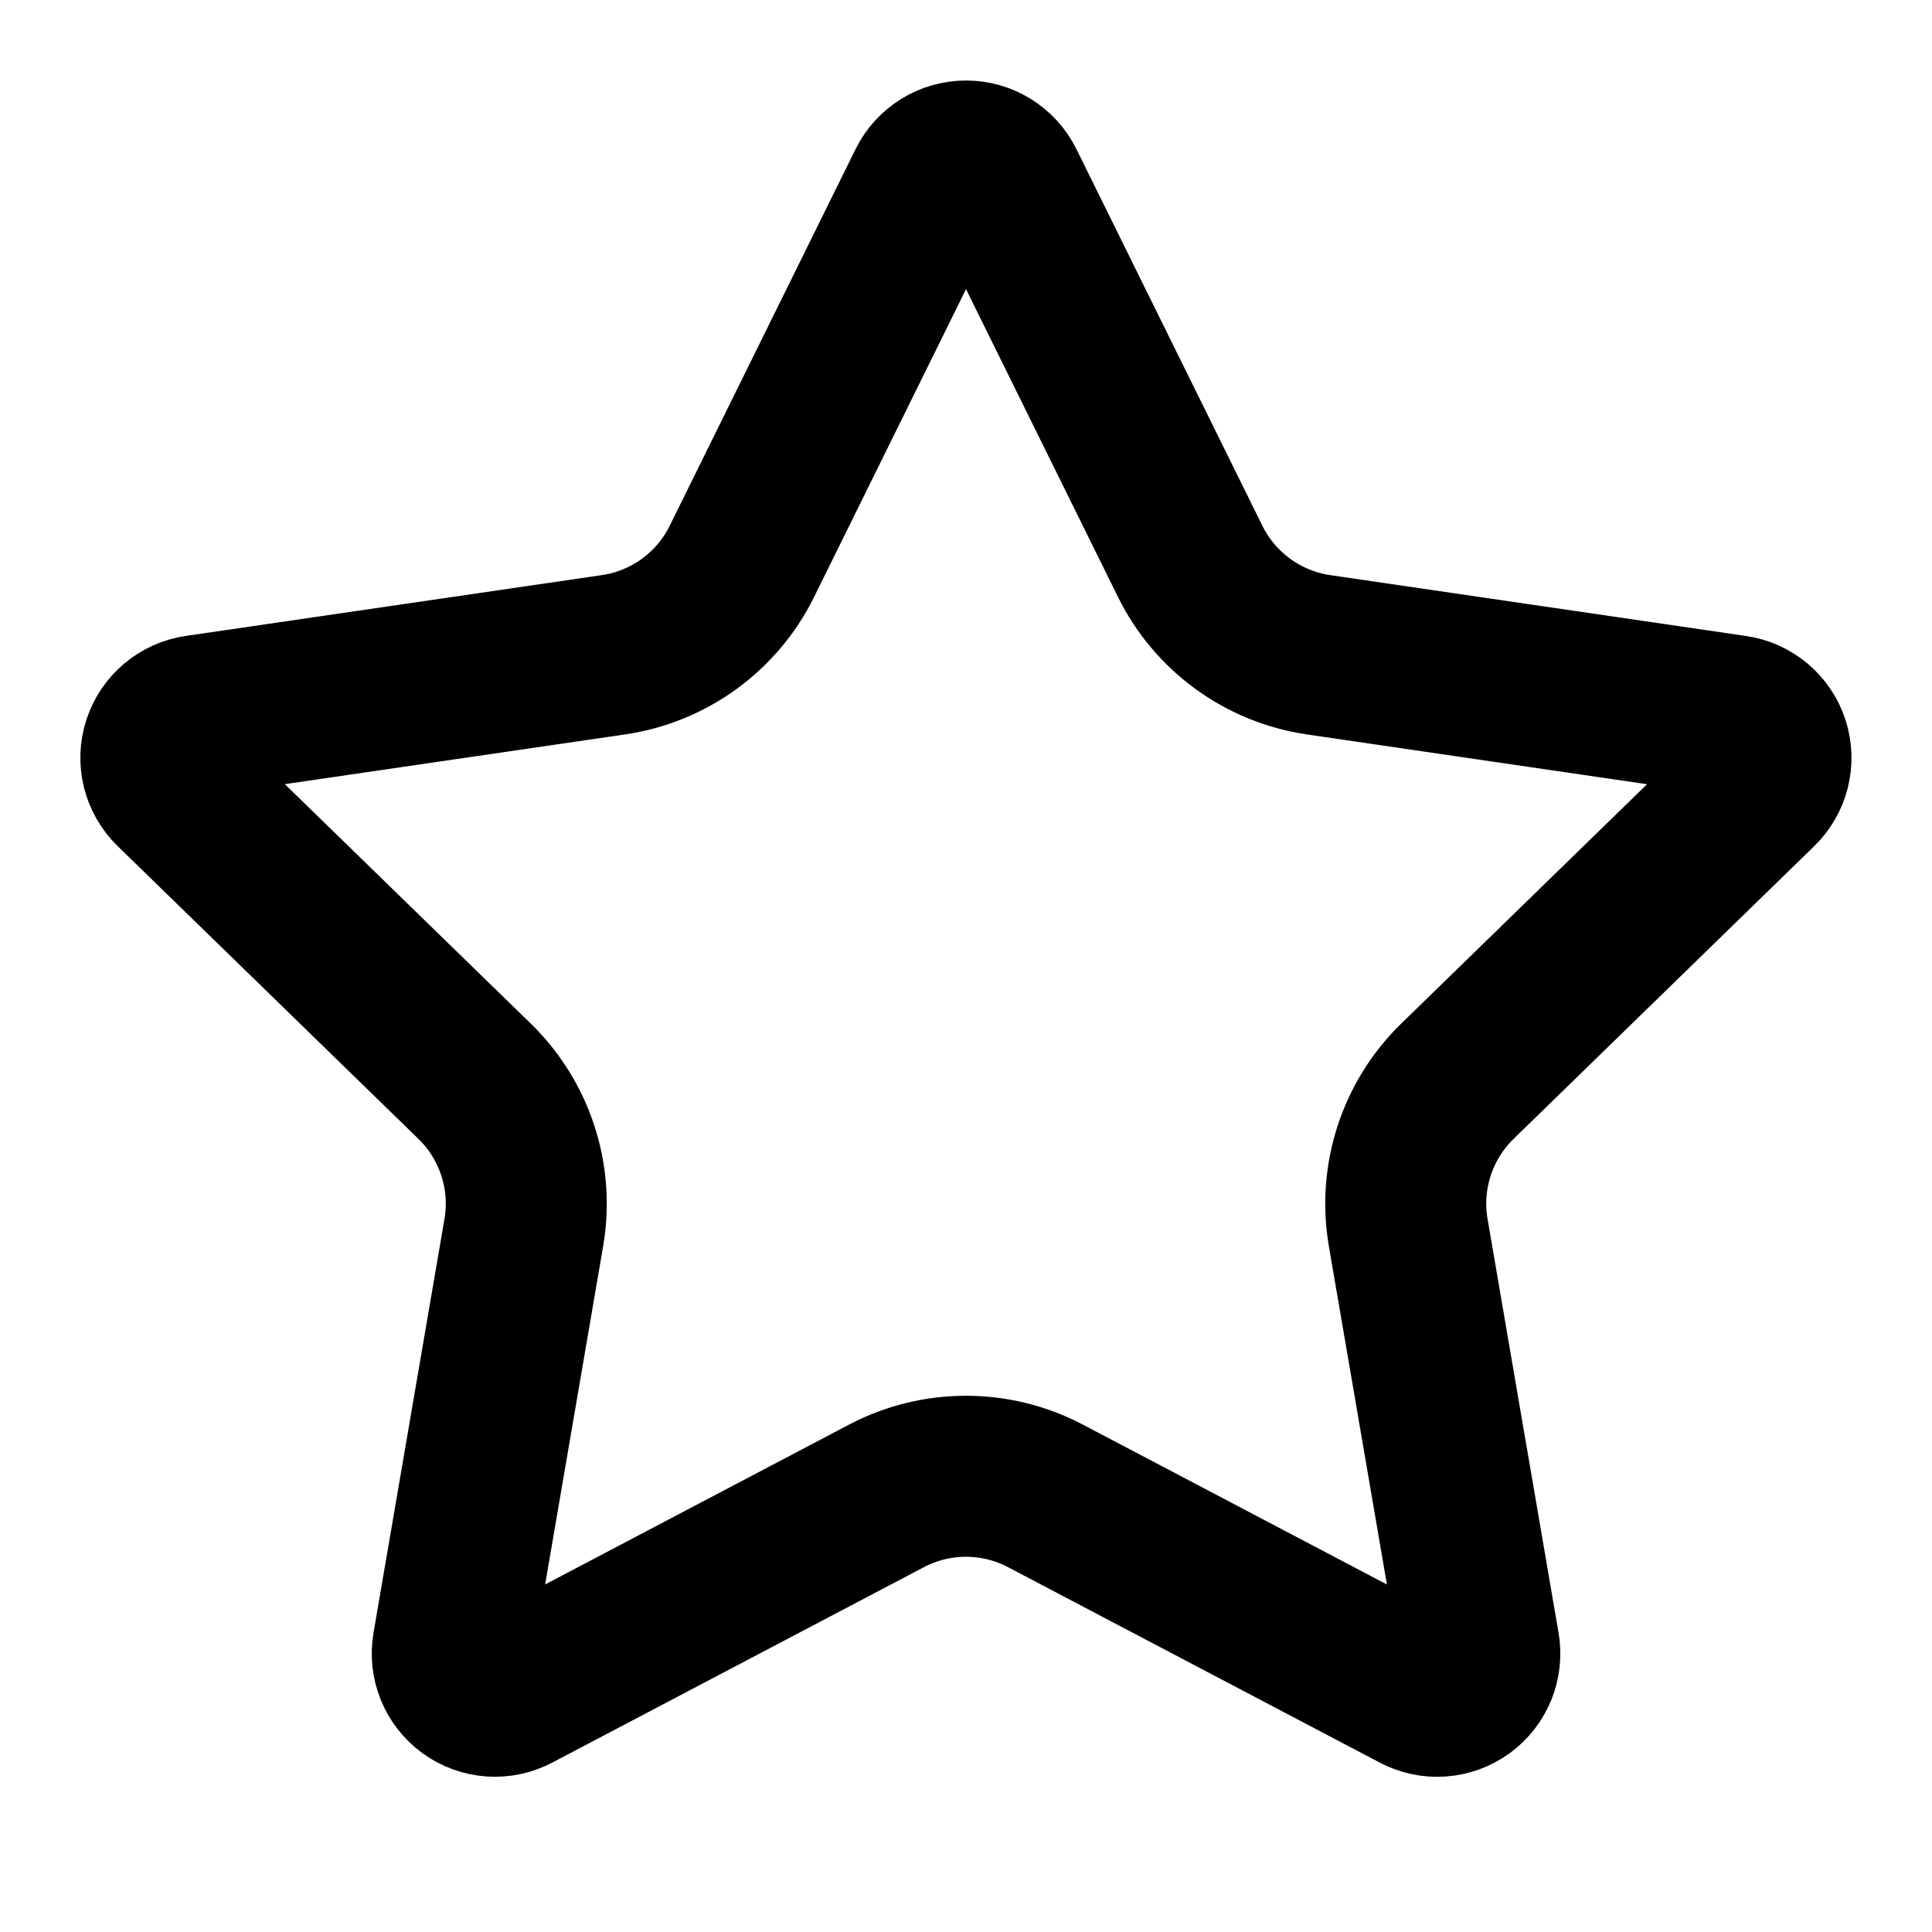
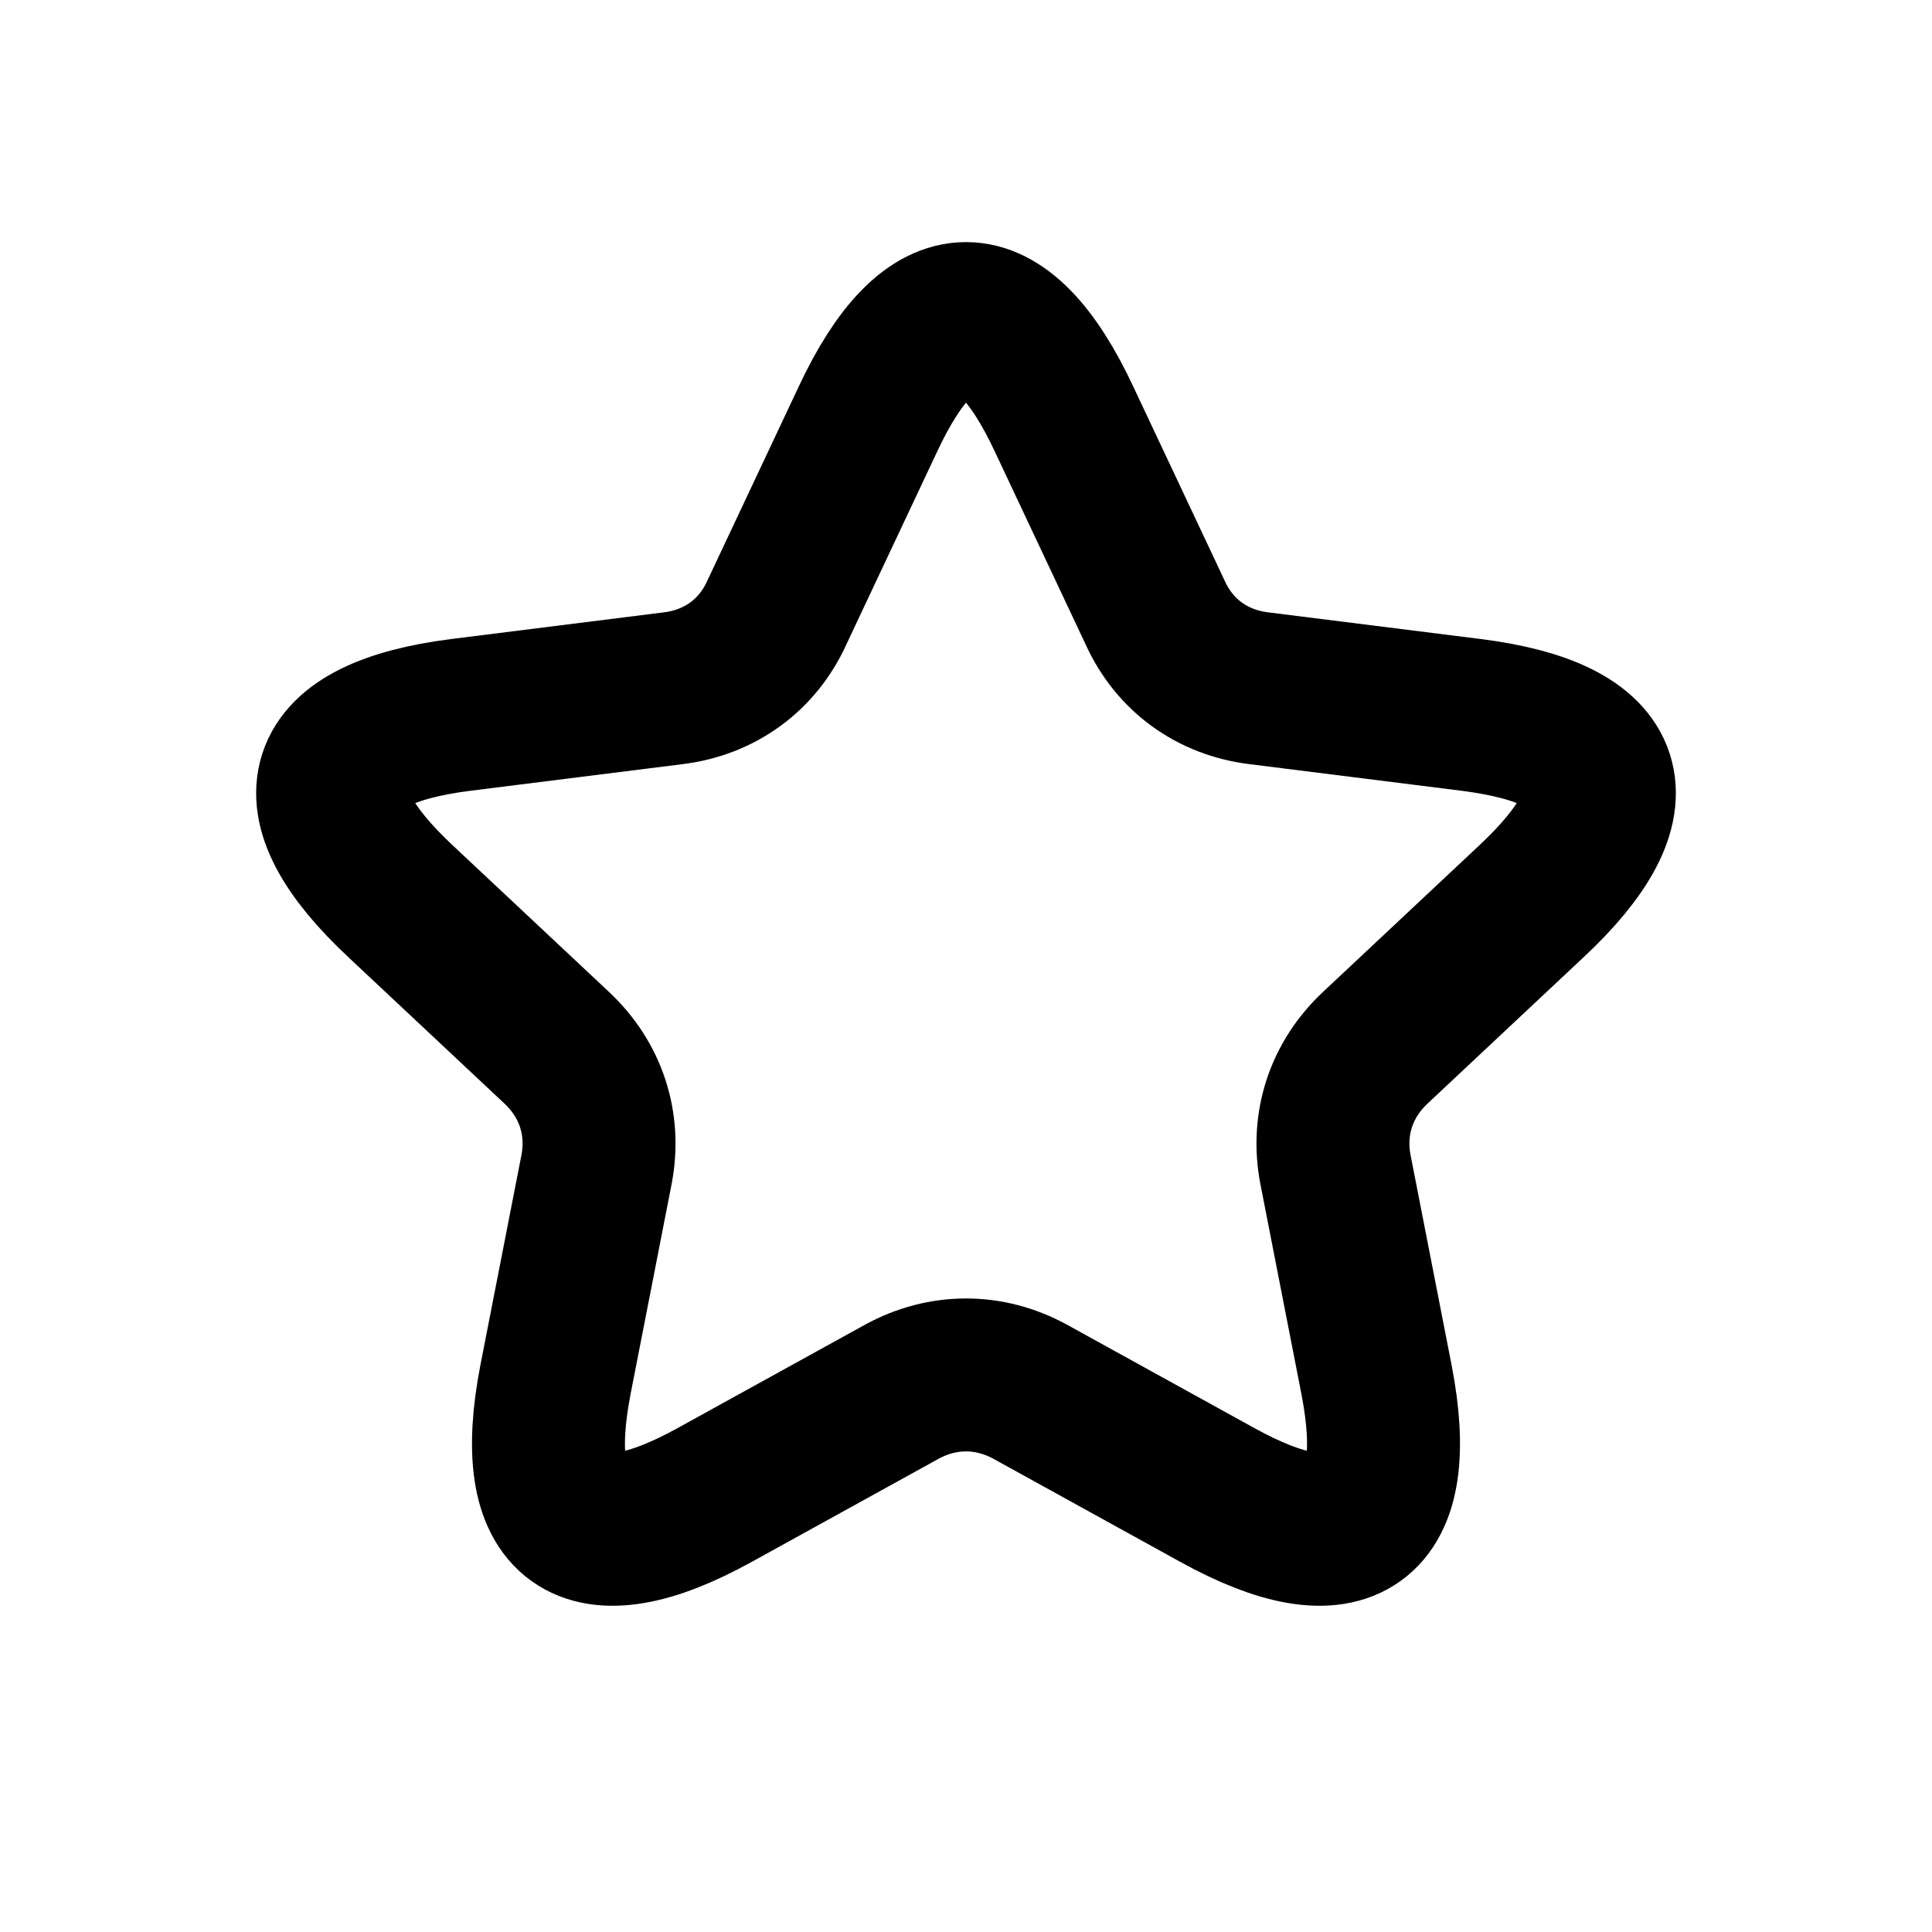
- <svg xmlns="http://www.w3.org/2000/svg" width="24" height="24" viewBox="0 0 24 24" fill="none" stroke="currentColor" stroke-width="2" stroke-linecap="round" stroke-linejoin="round">
-   <path d="M11.525 2.295a.53.53 0 0 1 .95 0l2.31 4.679a2.123 2.123 0 0 0 1.595 1.16l5.166.756a.53.53 0 0 1 .294.904l-3.736 3.638a2.123 2.123 0 0 0-.611 1.878l.882 5.14a.53.53 0 0 1-.771.56l-4.618-2.428a2.122 2.122 0 0 0-1.973 0L6.396 21.01a.53.53 0 0 1-.77-.56l.881-5.139a2.122 2.122 0 0 0-.611-1.879L2.16 9.795a.53.53 0 0 1 .294-.906l5.165-.755a2.122 2.122 0 0 0 1.597-1.16z" />
+ <svg xmlns="http://www.w3.org/2000/svg" width="24" height="24" viewBox="0 0 24 24" fill="none" stroke="currentColor" stroke-width="1.9" stroke-linecap="round" stroke-linejoin="round">
+   <path d="M 10.78 5.21 C 11.56 3.54 12.44 3.54 13.22 5.21 L 14.35 7.61 C 14.59 8.14 15.06 8.48 15.64 8.55 L 18.27 8.88 C 20.1 9.11 20.37 9.94 19.02 11.2 L 17.09 13.01 C 16.66 13.41 16.48 13.96 16.59 14.53 L 17.1 17.14 C 17.45 18.95 16.73 19.46 15.12 18.57 L 12.8 17.29 C 12.29 17.01 11.71 17.01 11.2 17.29 L 8.88 18.57 C 7.27 19.46 6.55 18.95 6.9 17.14 L 7.41 14.53 C 7.52 13.96 7.34 13.41 6.91 13.01 L 4.98 11.2 C 3.63 9.94 3.9 9.11 5.73 8.88 L 8.36 8.55 C 8.94 8.48 9.41 8.14 9.65 7.61 L 10.78 5.21 Z" />
</svg>
